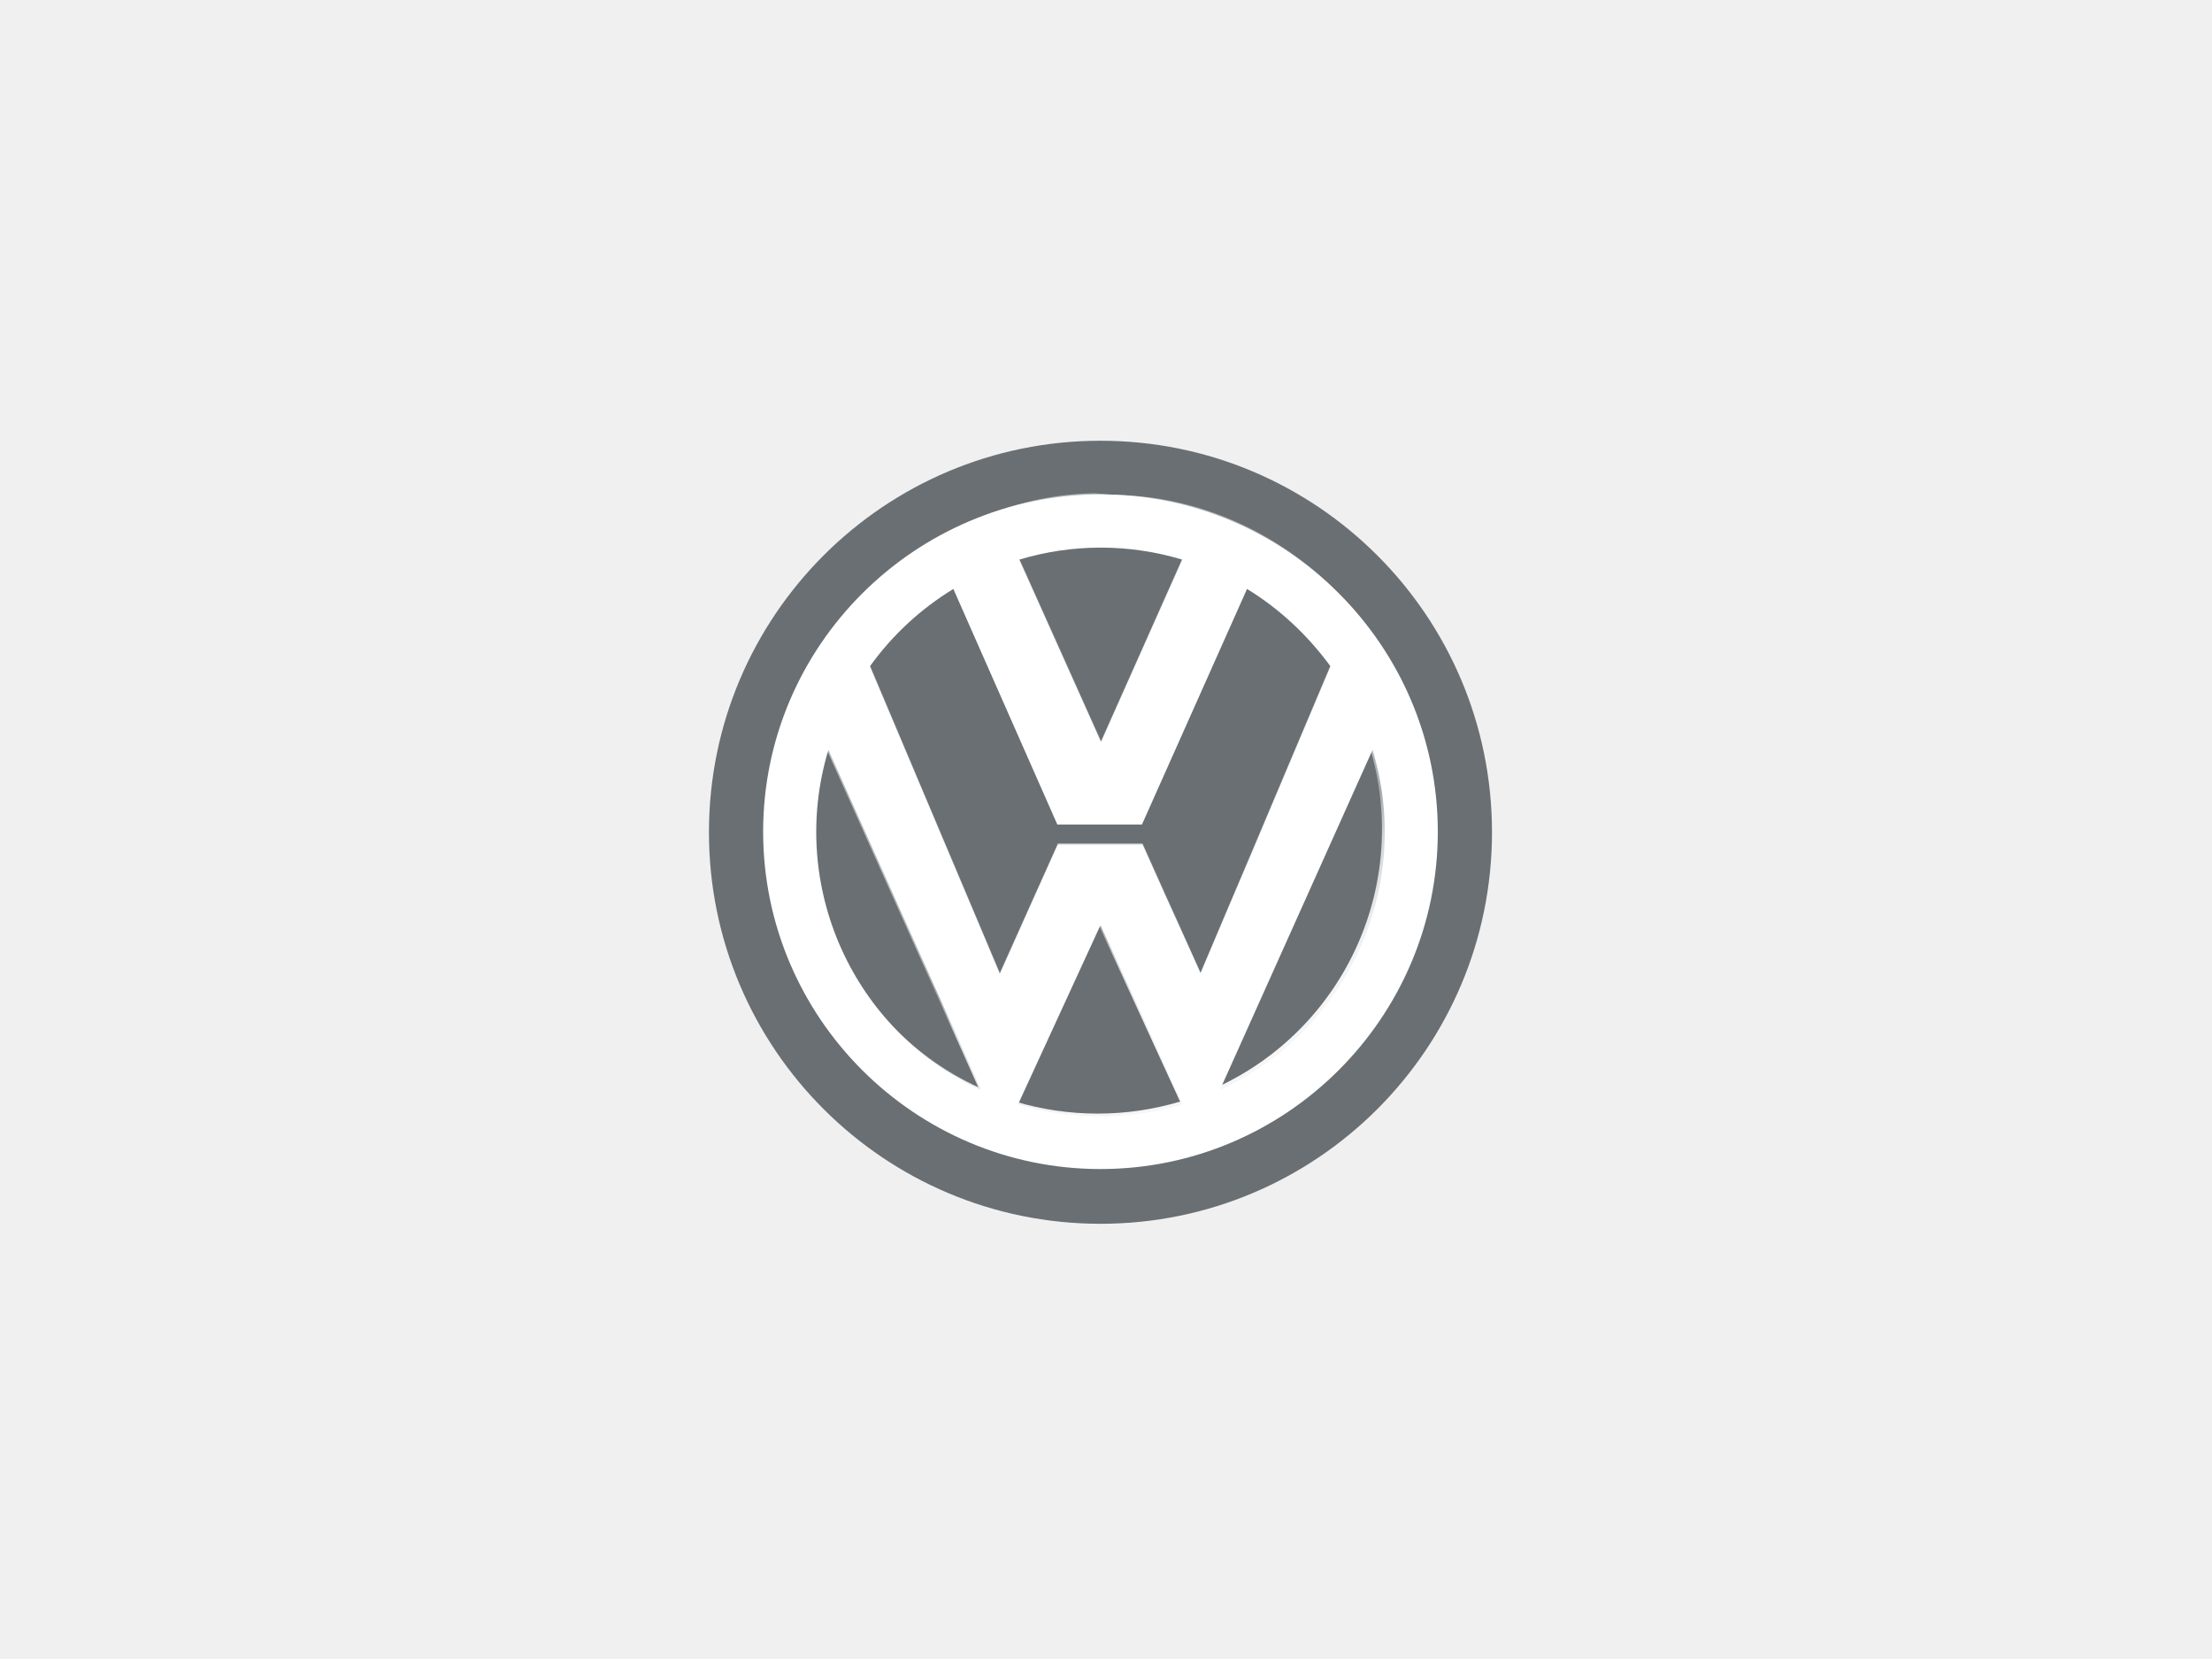
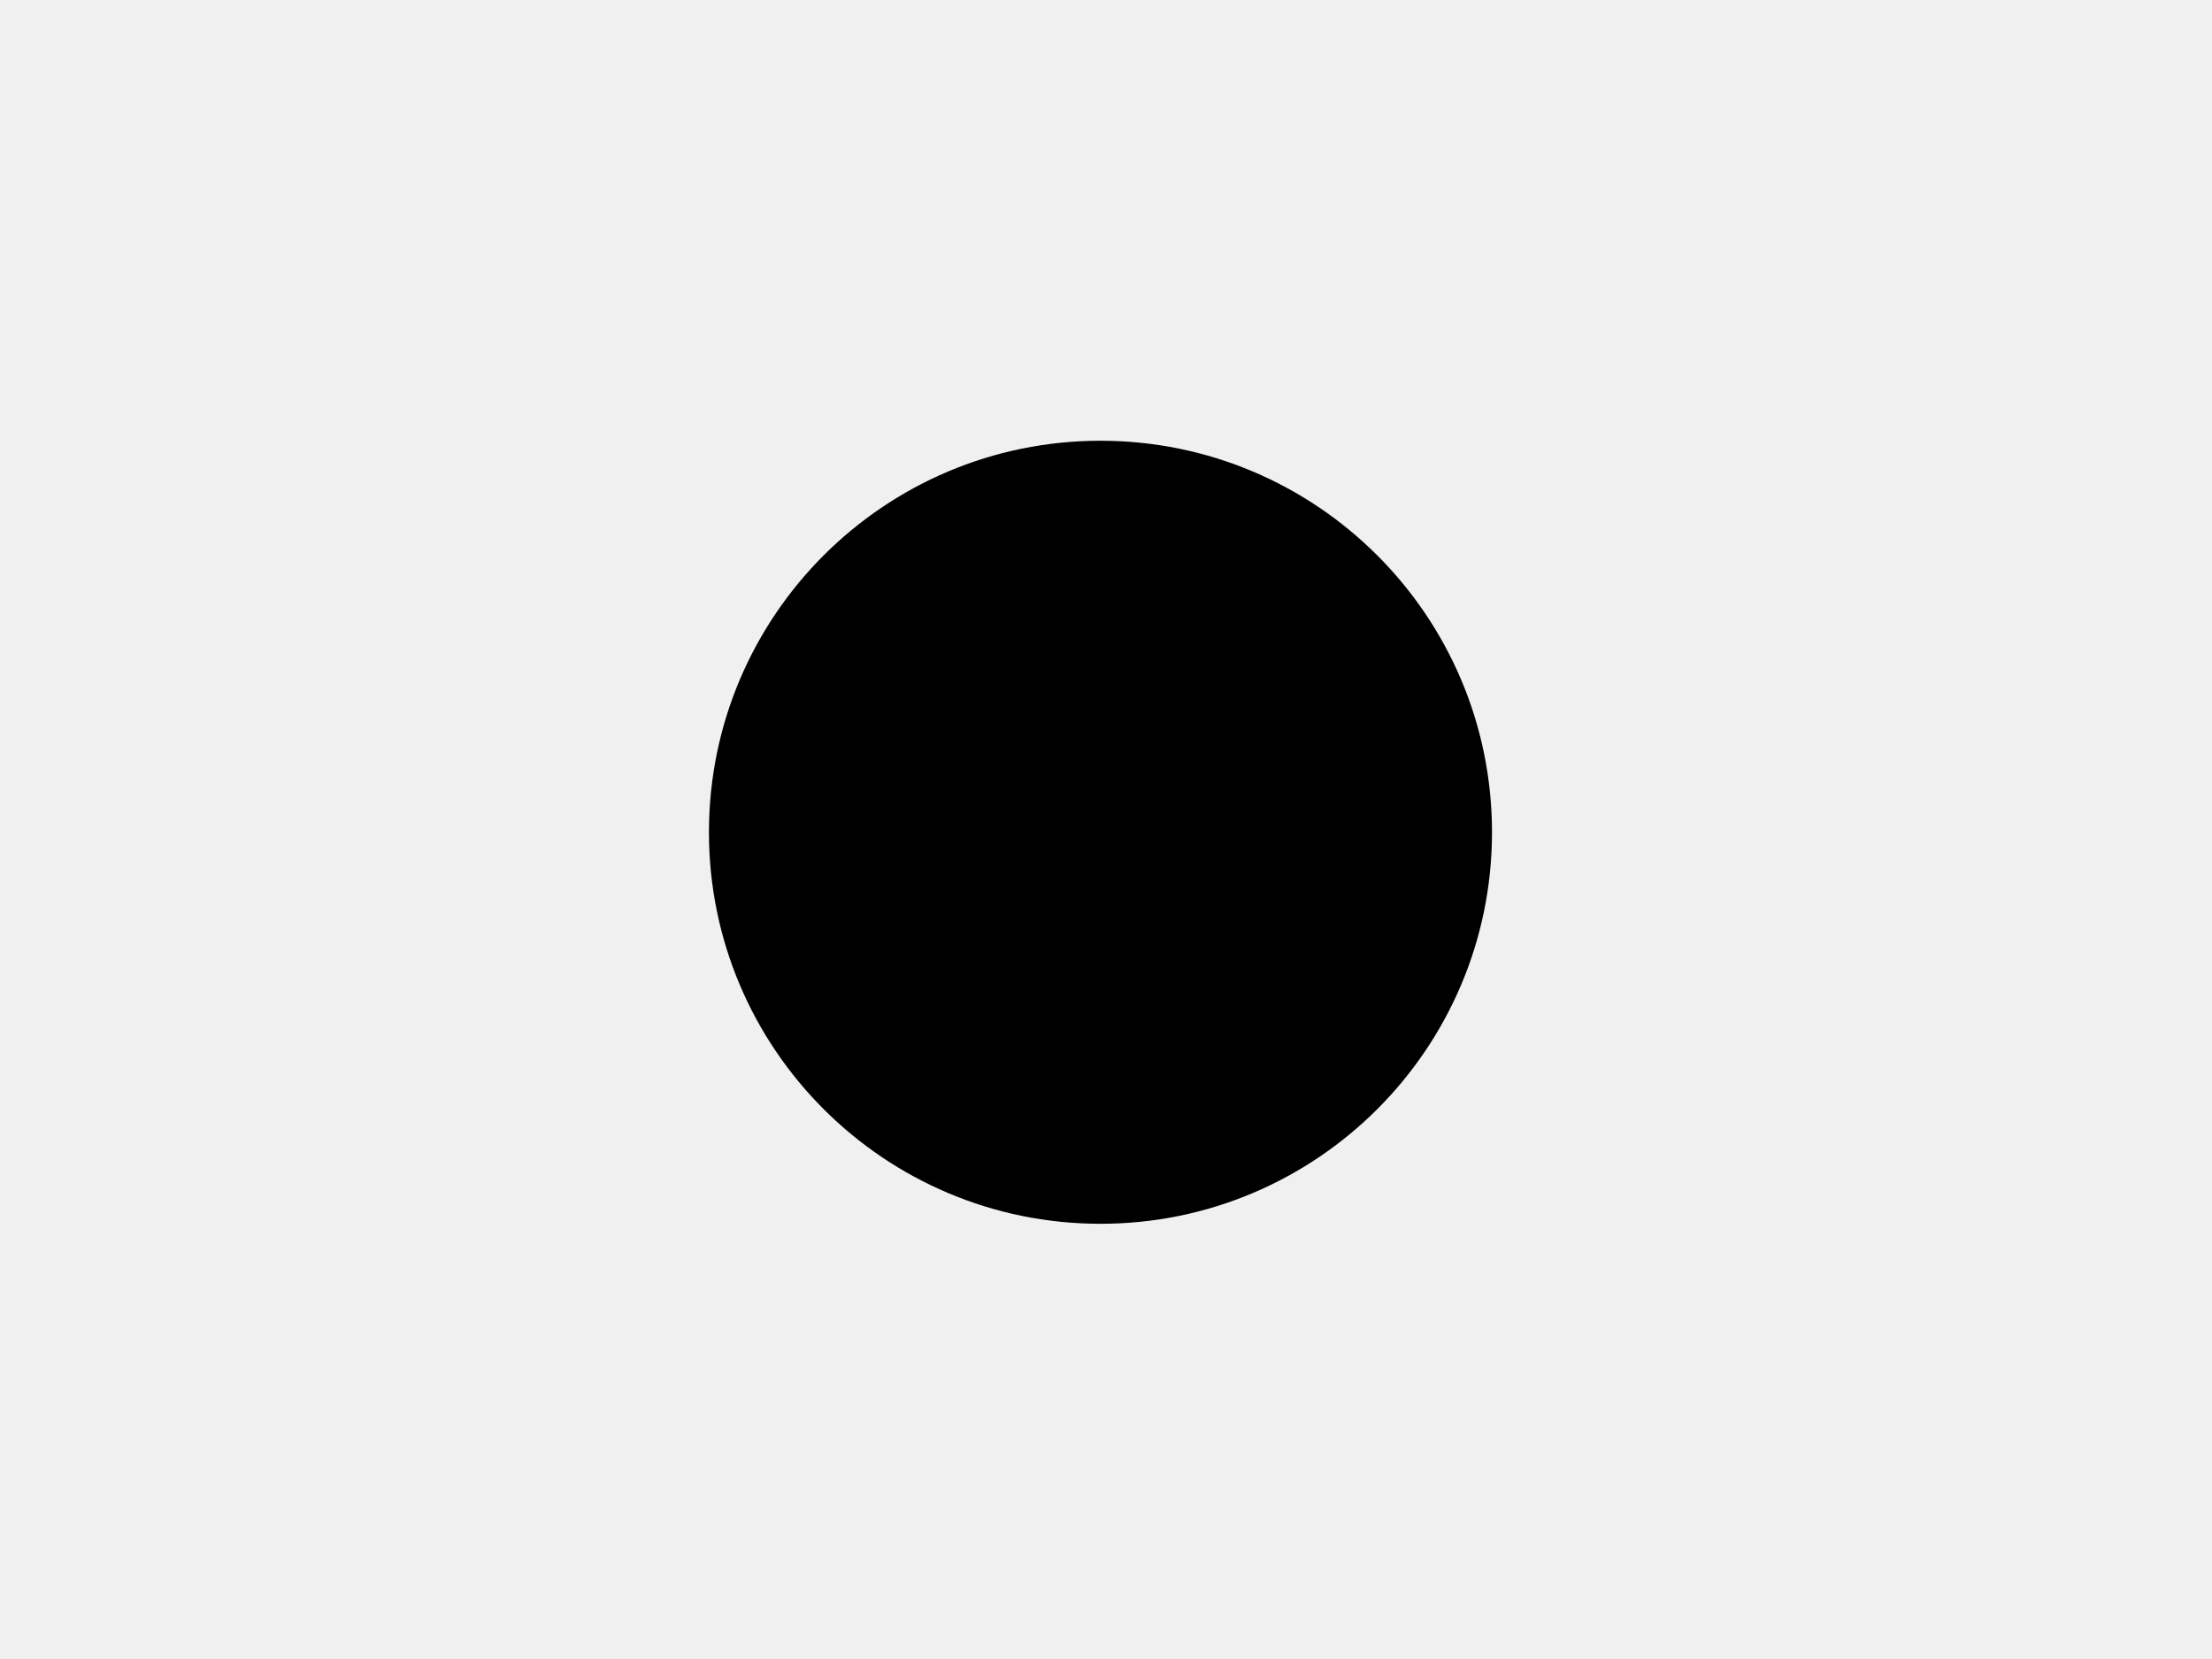
<svg xmlns="http://www.w3.org/2000/svg" version="1.1" id="Capa_1" x="0px" y="0px" viewBox="0 0 400 300" style="enable-background:new 0 0 400 300;" xml:space="preserve">
  <style type="text/css">
	.st0{fill:#6A6F73;}
	.st1{fill-rule:evenodd;clip-rule:evenodd;fill:url(#SVGID_1_);}
	.st2{fill-rule:evenodd;clip-rule:evenodd;fill:#FFFFFF;}
</style>
-   <circle class="st0" cx="199" cy="150.5" r="70.8" />
+   <circle className="st0" cx="199" cy="150.5" r="70.8" />
  <linearGradient id="SVGID_1_" gradientUnits="userSpaceOnUse" x1="-129.148" y1="301.067" x2="-108.841" y2="257.545" gradientTransform="matrix(1 0 0 -1 330.7 457.18)">
    <stop offset="0" style="stop-color:#B5BBBA" />
    <stop offset="0.18" style="stop-color:#A6ABAE" />
    <stop offset="0.34" style="stop-color:#D2D6D9" />
    <stop offset="0.54" style="stop-color:#E5E7E9" />
    <stop offset="0.67" style="stop-color:#F1F1F2" />
    <stop offset="0.8" style="stop-color:#F5F5F6" />
    <stop offset="0.93" style="stop-color:#F7F6F6" />
    <stop offset="1" style="stop-color:#F8F8F9" />
  </linearGradient>
-   <path class="st1" d="M201.3,89.5c30.7,0.2,58.3,26.8,58.3,60.5s-27.4,61-61,61s-60.4-27.1-60.4-60.8s29.5-60.6,59.8-61L201.3,89.5z   M172.4,106.3c-5.9,3.6-11,8.3-15.1,14l23.5,55.6l10.5-23.4h15.3l10.5,23.4l23.5-55.6c-4.1-5.6-9.2-10.4-15.1-14l-19,42.6h-15.3  L172.4,106.3L172.4,106.3z M213.8,101c-9.6-2.9-19.9-2.9-29.5,0l14.8,33L213.8,101L213.8,101z M149.3,135.1  c-7.4,24.5,4.4,50.8,27.6,61.5L149.3,135.1L149.3,135.1z M183.6,199.2c9.7,2.9,20.1,2.9,29.8,0l-14.9-32.4L183.6,199.2z   M220.1,196.6c23.3-10.8,35-37,27.6-61.5L220.1,196.6z" />
-   <path class="st2" d="M199,89.4c33.6,0,61,27.4,61,61s-27.4,61-61,61s-61-27.4-61-61S165.4,89.5,199,89.4L199,89.4z M172.4,106.5  c-5.9,3.6-11,8.3-15.1,14l23.5,55.6l10.5-23.4h15.3l10.5,23.4l23.5-55.6c-4.1-5.6-9.2-10.4-15.1-14l-19,42.6h-15.3L172.4,106.5  L172.4,106.5z M213.8,101.2c-9.6-2.9-19.9-2.9-29.5,0l14.8,33L213.8,101.2z M149.8,135.6c-7.4,24.5,4.4,50.8,27.6,61.5L149.8,135.6  L149.8,135.6z M184.1,199.7c9.7,2.9,20.1,2.9,29.8,0L199,167.3L184.1,199.7z M220.6,197.1c23.3-10.8,35-37,27.6-61.5L220.6,197.1z" />
+   <path className="st1" d="M201.3,89.5c30.7,0.2,58.3,26.8,58.3,60.5s-27.4,61-61,61s-60.4-27.1-60.4-60.8s29.5-60.6,59.8-61L201.3,89.5z   M172.4,106.3c-5.9,3.6-11,8.3-15.1,14l23.5,55.6l10.5-23.4h15.3l10.5,23.4l23.5-55.6c-4.1-5.6-9.2-10.4-15.1-14l-19,42.6h-15.3  L172.4,106.3L172.4,106.3z M213.8,101c-9.6-2.9-19.9-2.9-29.5,0l14.8,33L213.8,101L213.8,101z M149.3,135.1  c-7.4,24.5,4.4,50.8,27.6,61.5L149.3,135.1L149.3,135.1z M183.6,199.2c9.7,2.9,20.1,2.9,29.8,0l-14.9-32.4L183.6,199.2z   M220.1,196.6c23.3-10.8,35-37,27.6-61.5L220.1,196.6z" />
+   <path className="st2" d="M199,89.4c33.6,0,61,27.4,61,61s-27.4,61-61,61s-61-27.4-61-61S165.4,89.5,199,89.4L199,89.4z M172.4,106.5  c-5.9,3.6-11,8.3-15.1,14l23.5,55.6l10.5-23.4h15.3l10.5,23.4l23.5-55.6c-4.1-5.6-9.2-10.4-15.1-14l-19,42.6h-15.3L172.4,106.5  L172.4,106.5z M213.8,101.2c-9.6-2.9-19.9-2.9-29.5,0l14.8,33L213.8,101.2z M149.8,135.6c-7.4,24.5,4.4,50.8,27.6,61.5L149.8,135.6  L149.8,135.6z M184.1,199.7c9.7,2.9,20.1,2.9,29.8,0L199,167.3L184.1,199.7z M220.6,197.1c23.3-10.8,35-37,27.6-61.5L220.6,197.1z" />
</svg>
